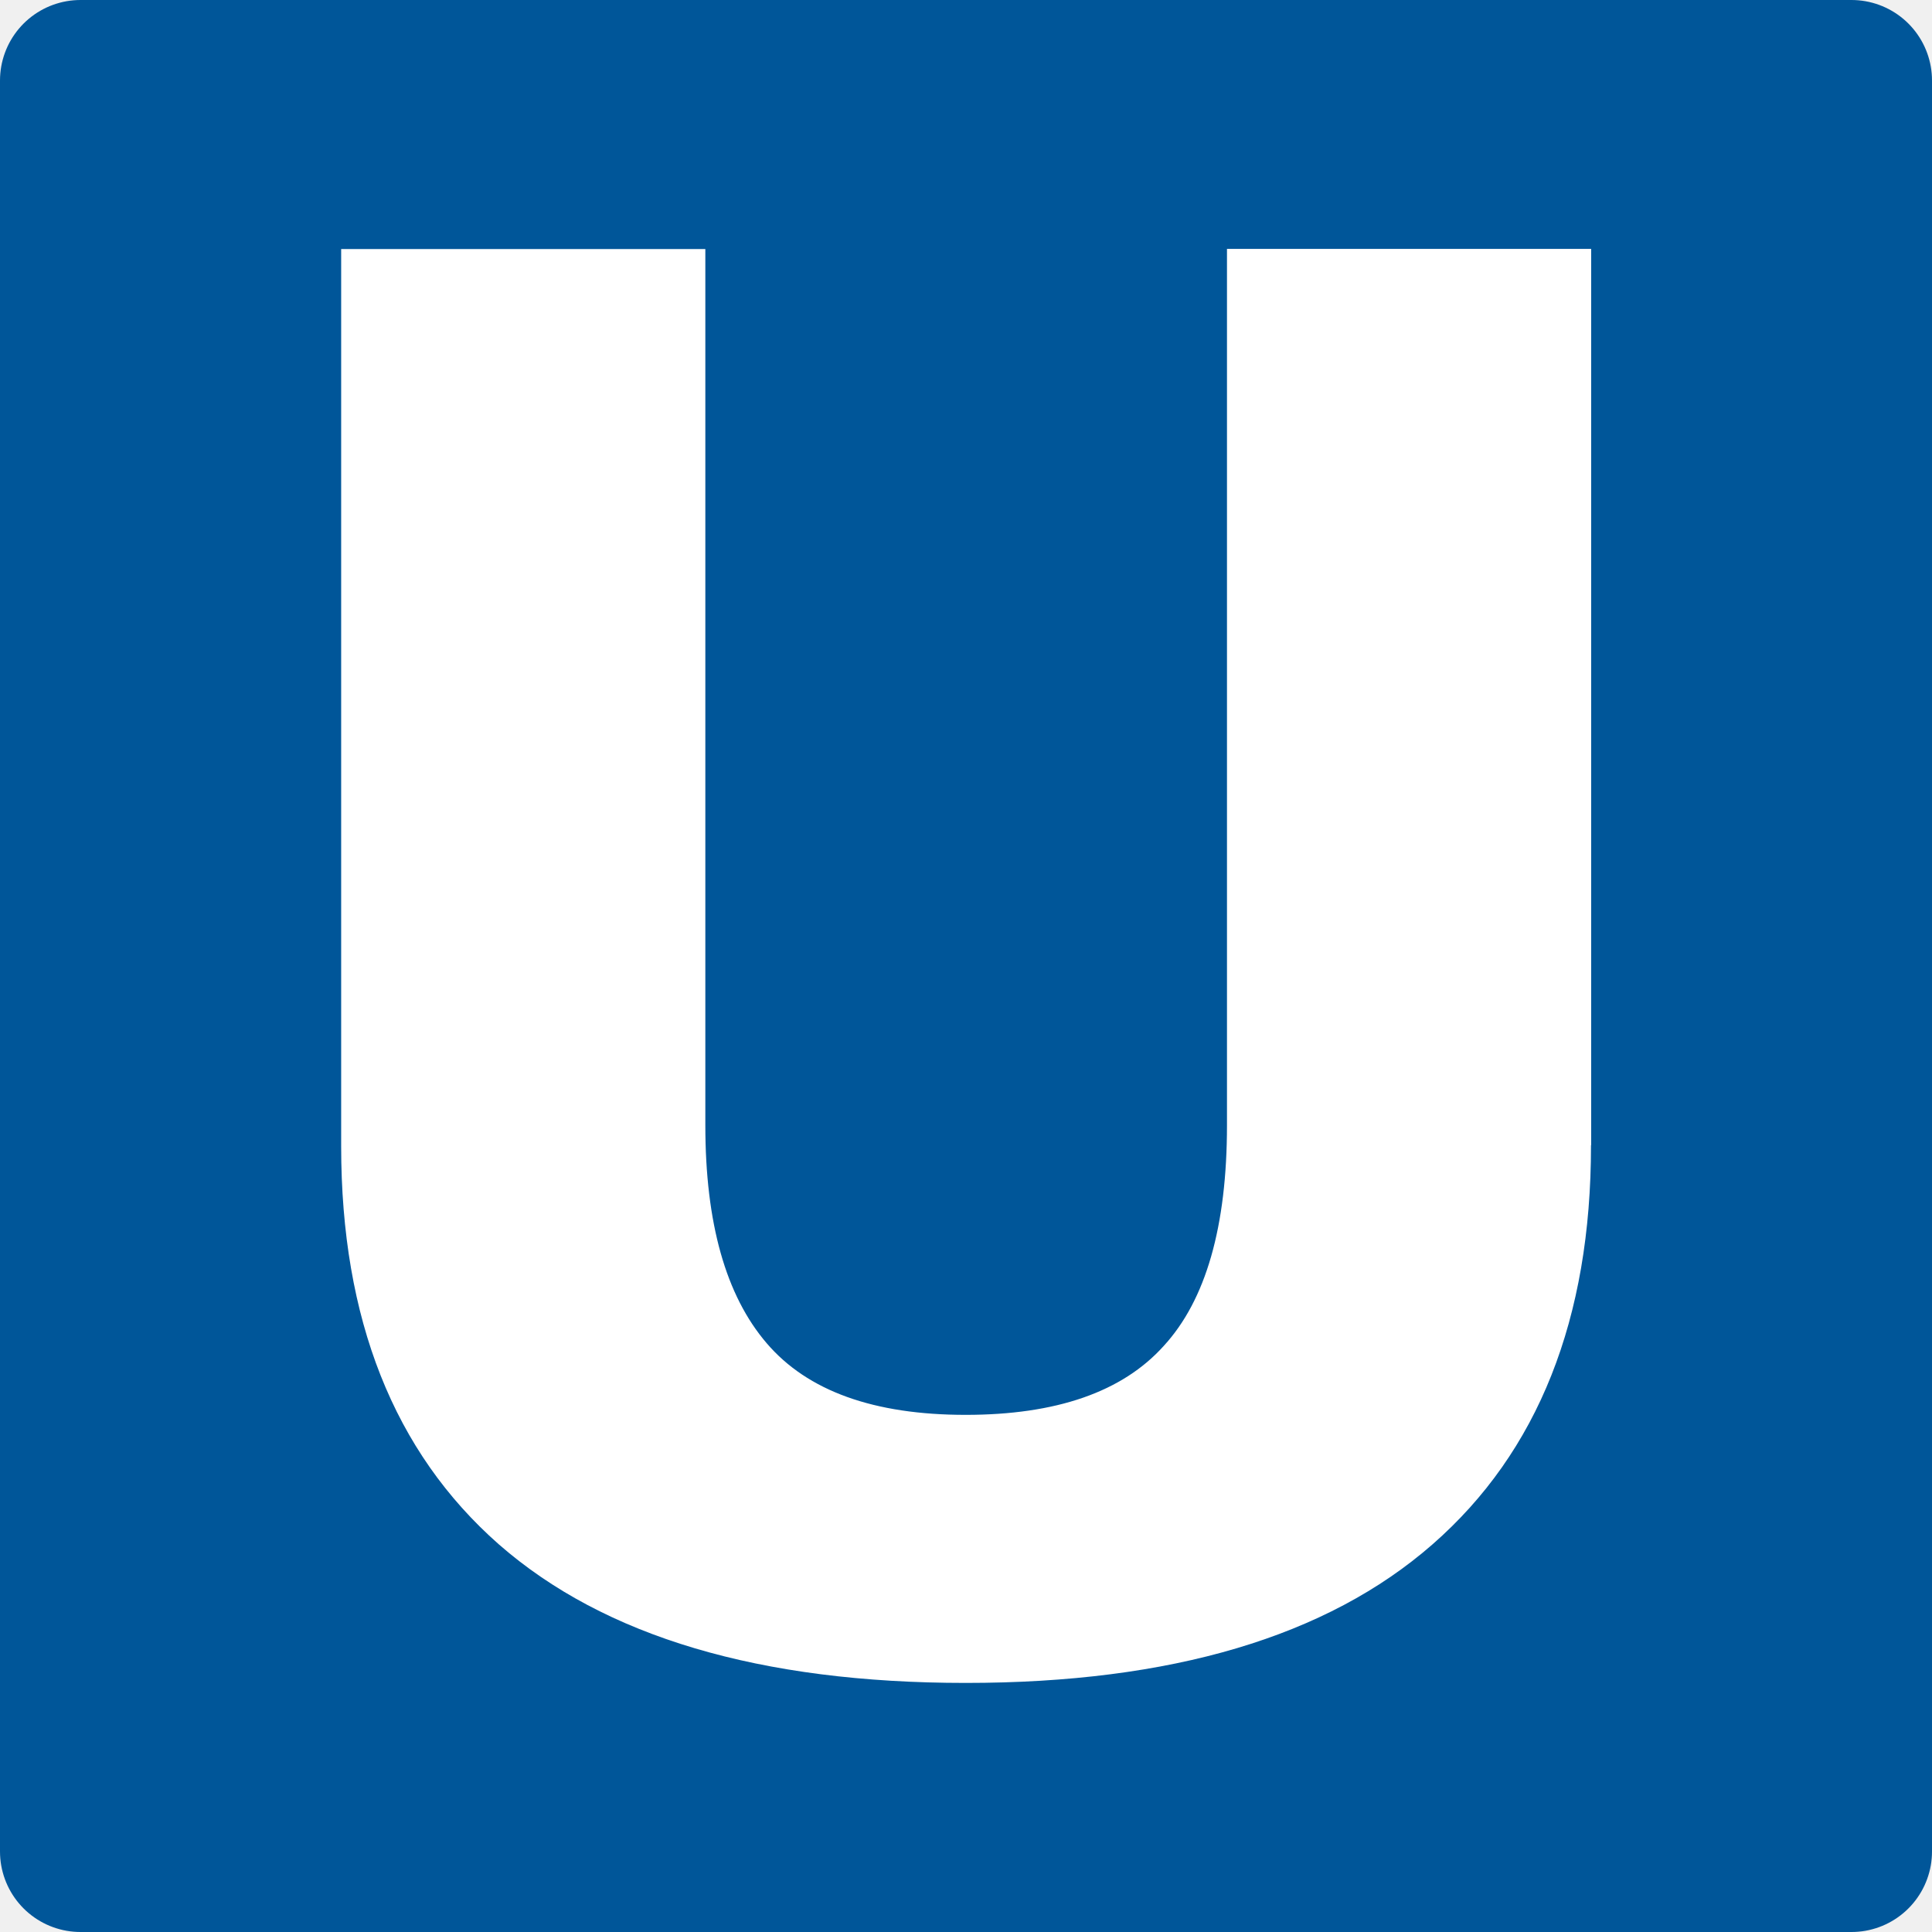
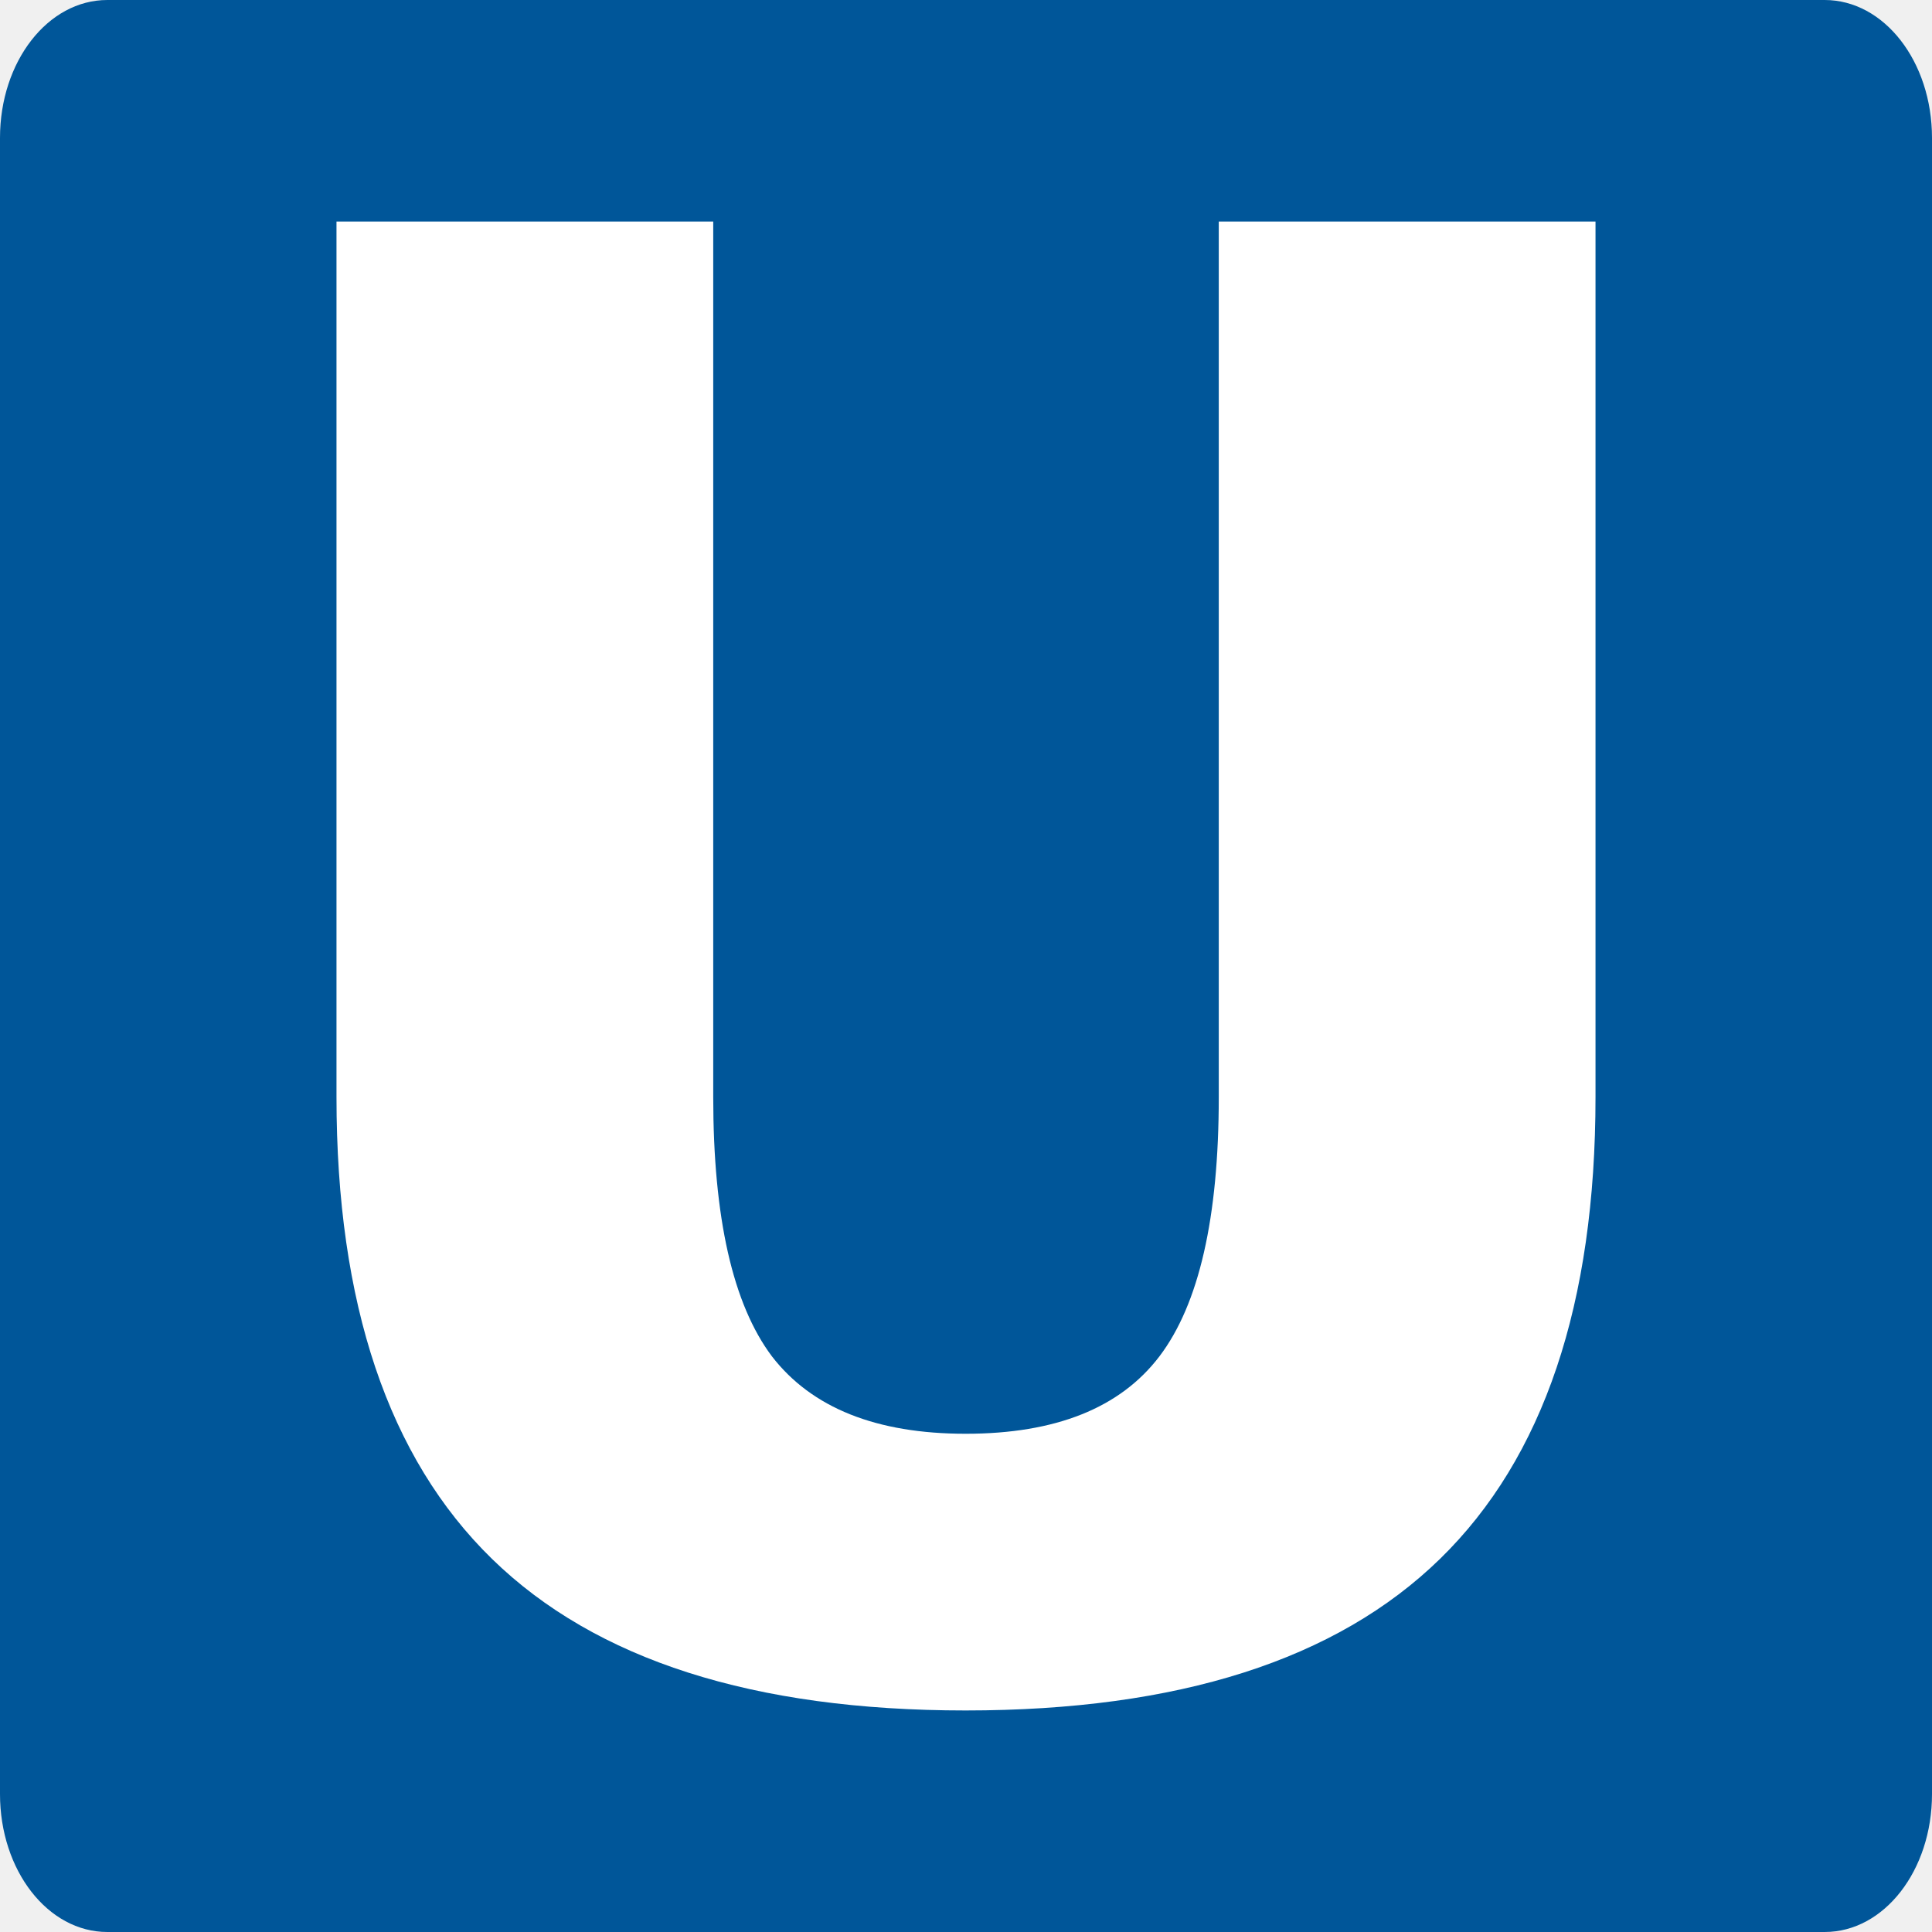
- <svg xmlns="http://www.w3.org/2000/svg" width="12" height="12" id="svg2" version="1.1">
+ <svg xmlns="http://www.w3.org/2000/svg" width="18" height="18" id="svg2" version="1.1">
  <defs id="defs4" />
-   <g id="layer1" transform="translate(4.8596183e-7,-1040.362)">
-     <rect style="fill:#005699;fill-opacity:1;stroke:#005699;stroke-width:1;stroke-linecap:butt;stroke-linejoin:round;stroke-miterlimit:4;stroke-opacity:1;stroke-dasharray:none" id="rect3768" width="11" height="11" x="0.5" y="1040.862" ry="0" />
-     <g style="font-size:40px;font-style:normal;font-weight:normal;line-height:125%;letter-spacing:0px;word-spacing:0px;fill:#ffffff;fill-opacity:1;stroke:none;font-family:Sans" id="text3782" />
-     <g style="font-size:10px;font-style:normal;font-variant:normal;font-weight:normal;font-stretch:normal;line-height:125%;letter-spacing:0px;word-spacing:0px;fill:#ffffff;fill-opacity:1;stroke:none;font-family:Verdana;-inkscape-font-specification:Verdana" id="text3935">
-       <path d="m 9.882,1047.476 c -8.8e-6,1.078 -0.328,1.904 -0.984,2.478 -0.656,0.574 -1.623,0.861 -2.9,0.861 -1.277,0 -2.244,-0.287 -2.9,-0.861 -0.652,-0.574 -0.979,-1.399 -0.979,-2.473 l 0,-5.572 2.262,0 0,5.443 c -3.2e-6,0.606 0.127,1.057 0.381,1.353 0.254,0.297 0.666,0.445 1.236,0.445 0.562,0 0.973,-0.142 1.23,-0.428 0.262,-0.285 0.393,-0.742 0.393,-1.371 l 0,-5.443 2.262,0 0,5.566" style="font-size:12px;font-weight:bold;-inkscape-font-specification:Verdana Bold;fill:#ffffff" id="path2996" />
-     </g>
+   <g id="layer1" transform="translate(3.000001,-1037.362)">
+     <rect style="fill:#ffffff;fill-opacity:1;stroke:none;stroke-width:1.455;stroke-linecap:butt;stroke-linejoin:round;stroke-miterlimit:4;stroke-dasharray:none;stroke-opacity:1" id="rect3768-3" width="16" height="16" x="-2" y="1038.362" ry="0" />
+     <path style="opacity:1;fill:#005699;fill-opacity:1;stroke:none;stroke-width:2.846;stroke-linecap:square;stroke-linejoin:round;stroke-miterlimit:4;stroke-dasharray:none;stroke-opacity:1;paint-order:stroke fill markers" d="m -2,-3 c -0.554,0 -1,0.573 -1,1.285 V 13.715 C -3,14.427 -2.554,15 -2,15 h 16 c 0.554,0 1,-0.573 1,-1.285 V -1.715 C 15,-2.427 14.554,-3 14,-3 Z m 2.135,2.064 H 3.645 V 7.221 c 0,1.124 0.182,1.93 0.547,2.416 0.371,0.48 0.972,0.721 1.805,0.721 0.839,0 1.44,-0.241 1.805,-0.721 C 8.171,9.151 8.355,8.345 8.355,7.221 V -0.936 H 11.865 V 7.221 c 0,1.926 -0.483,3.361 -1.449,4.303 -0.966,0.942 -2.439,1.412 -4.42,1.412 -1.975,0 -3.446,-0.47 -4.412,-1.412 C 0.618,10.582 0.135,9.147 0.135,7.221 Z" transform="translate(-4.8596183e-7,1040.362)" id="rect861" />
+     <g style="font-style:normal;font-weight:normal;font-size:40px;line-height:125%;font-family:Sans;letter-spacing:0px;word-spacing:0px;fill:#ffffff;fill-opacity:1;stroke:none" id="text3782" />
  </g>
</svg>
